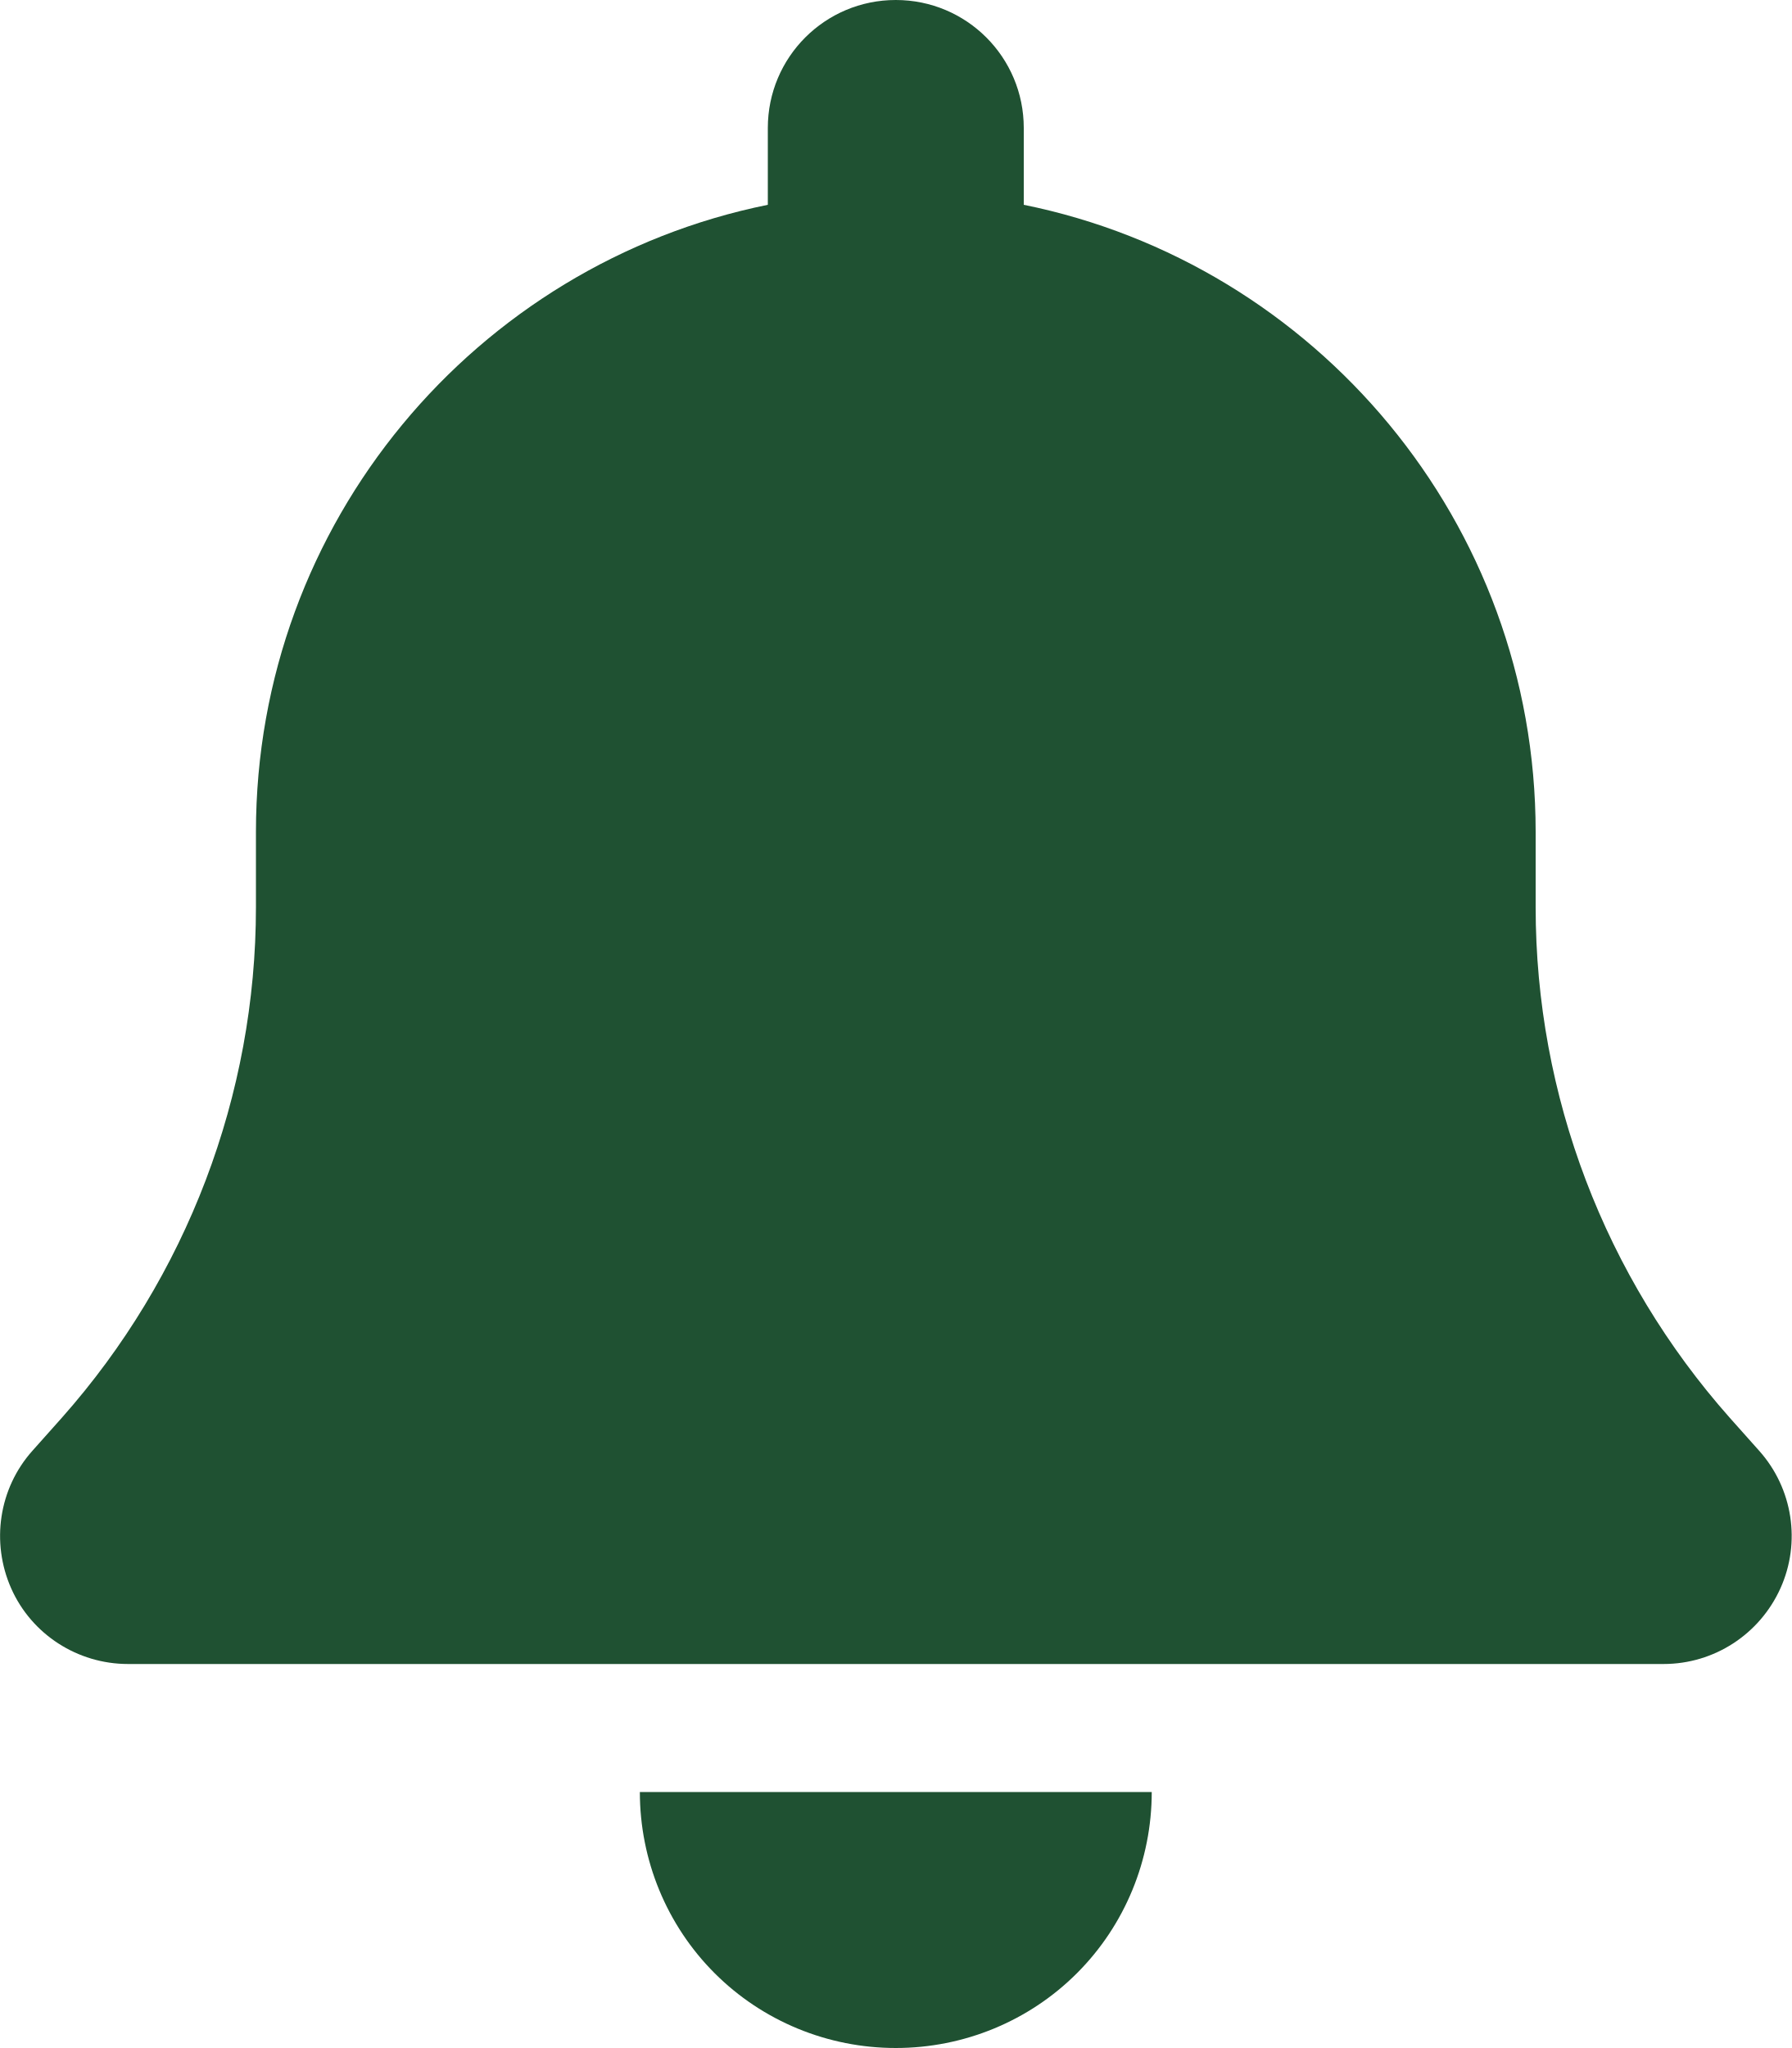
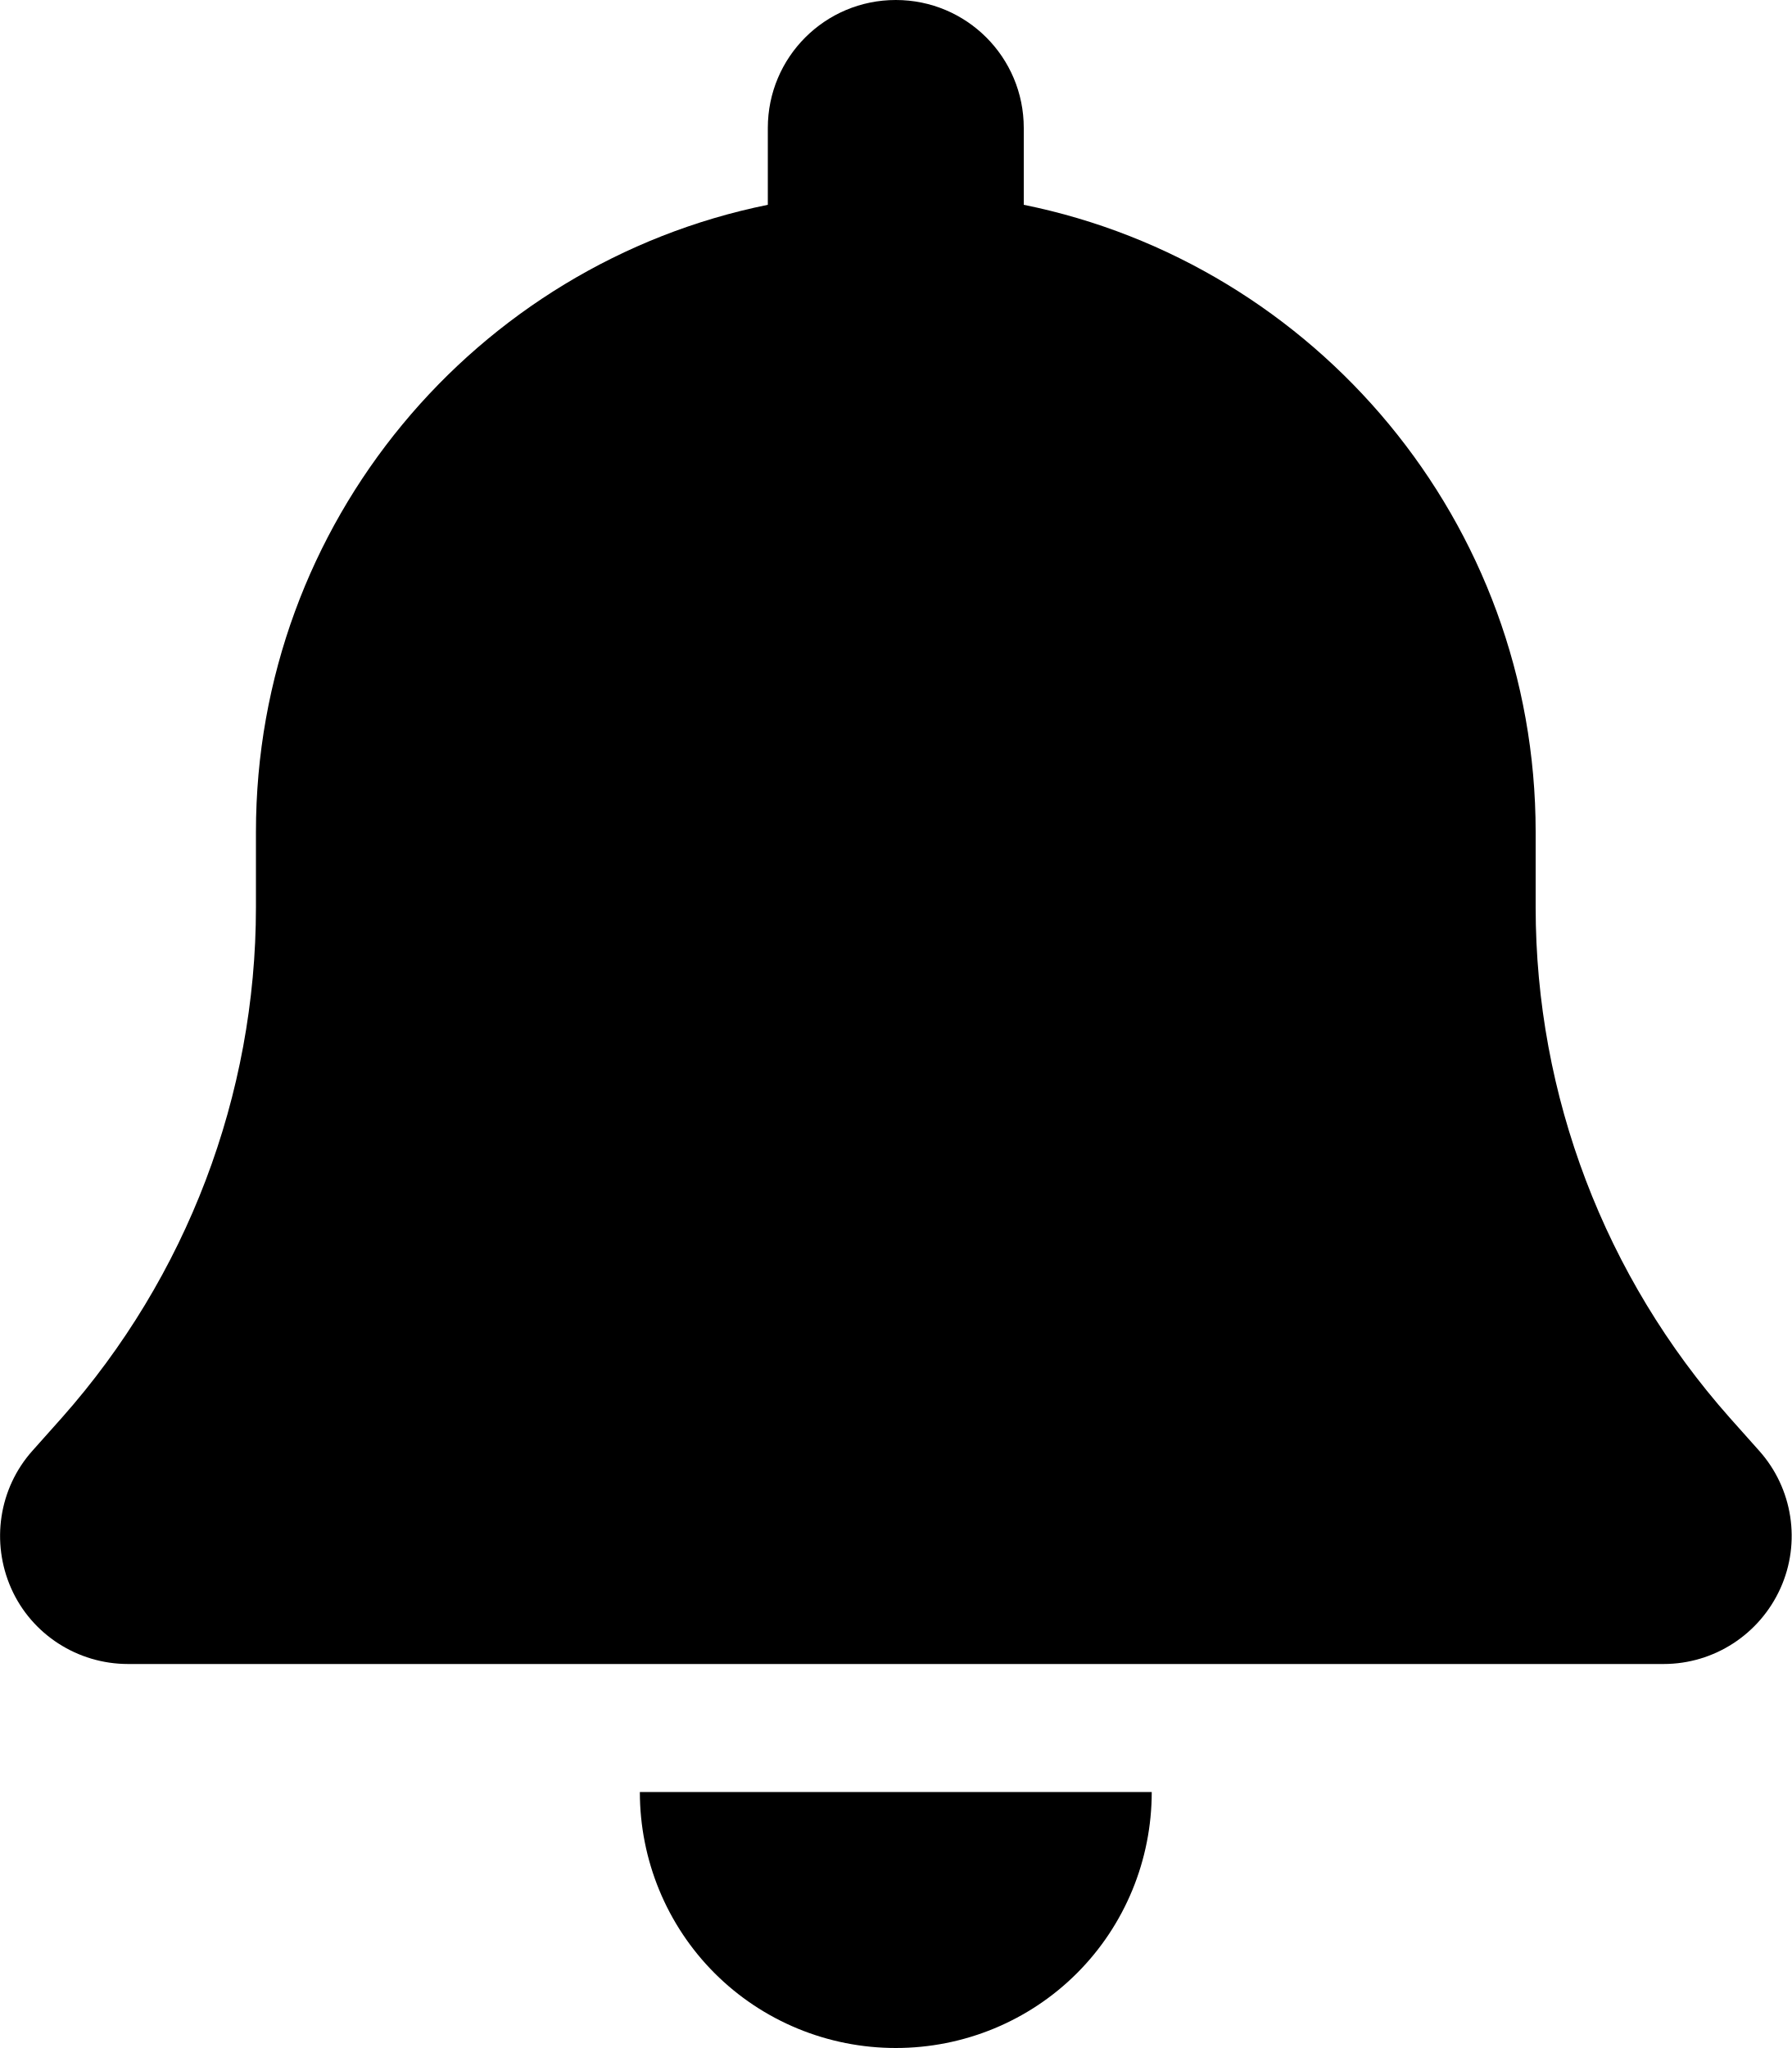
<svg xmlns="http://www.w3.org/2000/svg" viewBox="0 0 448 512">
-   <path fill="#1f5132" d="M224 0c-17.7 0-32 14.3-32 32l0 19.2C119 66 64 130.6 64 208l0 18.8c0 47-17.3 92.4-48.5 127.6l-7.4 8.3c-8.4 9.4-10.4 22.9-5.3 34.4S19.4 416 32 416l384 0c12.6 0 24-7.4 29.2-18.9s3.1-25-5.3-34.4l-7.4-8.3C401.3 319.2 384 273.9 384 226.8l0-18.8c0-77.4-55-142-128-156.8L256 32c0-17.7-14.3-32-32-32zm45.3 493.3c12-12 18.7-28.3 18.7-45.3l-64 0-64 0c0 17 6.7 33.3 18.7 45.3s28.3 18.7 45.3 18.7s33.3-6.7 45.3-18.7z" />
+   <path d="M224 0c-17.7 0-32 14.3-32 32l0 19.2C119 66 64 130.6 64 208l0 18.8c0 47-17.3 92.4-48.5 127.6l-7.4 8.3c-8.4 9.4-10.4 22.9-5.3 34.4S19.4 416 32 416l384 0c12.6 0 24-7.4 29.2-18.9s3.1-25-5.3-34.4l-7.4-8.3C401.3 319.2 384 273.9 384 226.8l0-18.8c0-77.4-55-142-128-156.8L256 32c0-17.7-14.3-32-32-32zm45.3 493.3c12-12 18.7-28.3 18.7-45.3l-64 0-64 0c0 17 6.7 33.3 18.7 45.3s28.3 18.7 45.3 18.7s33.3-6.7 45.3-18.7z" />
</svg>
